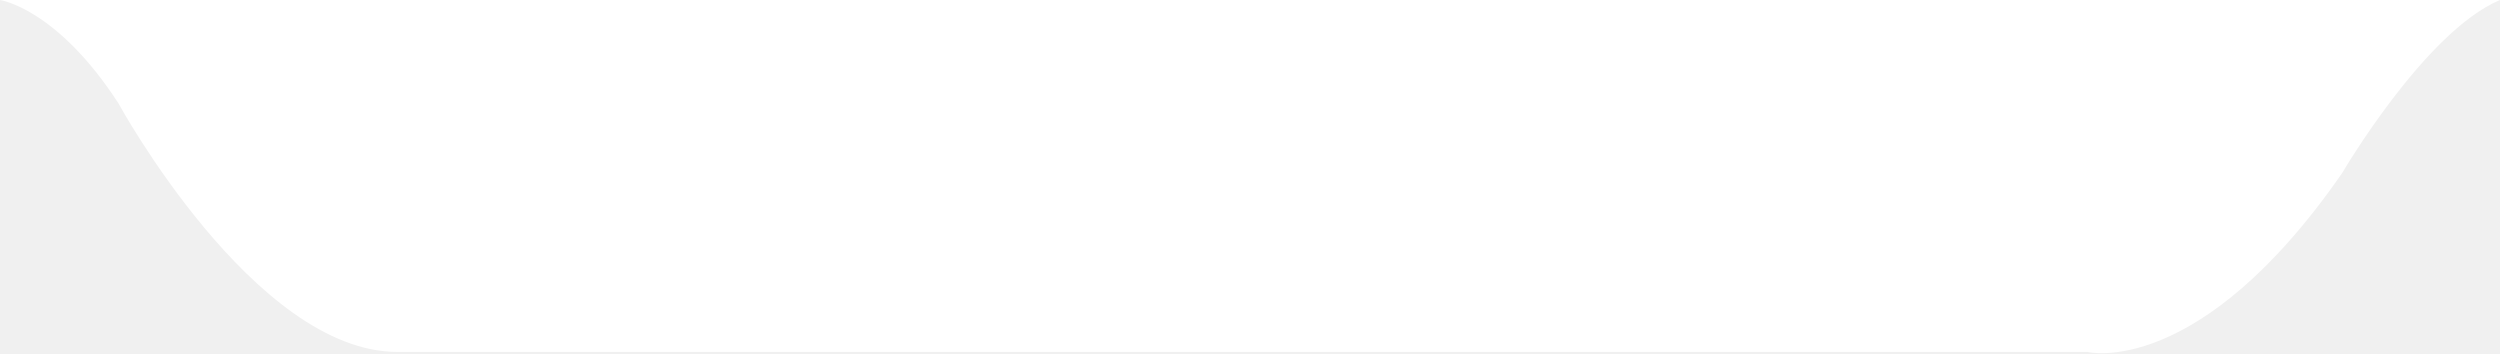
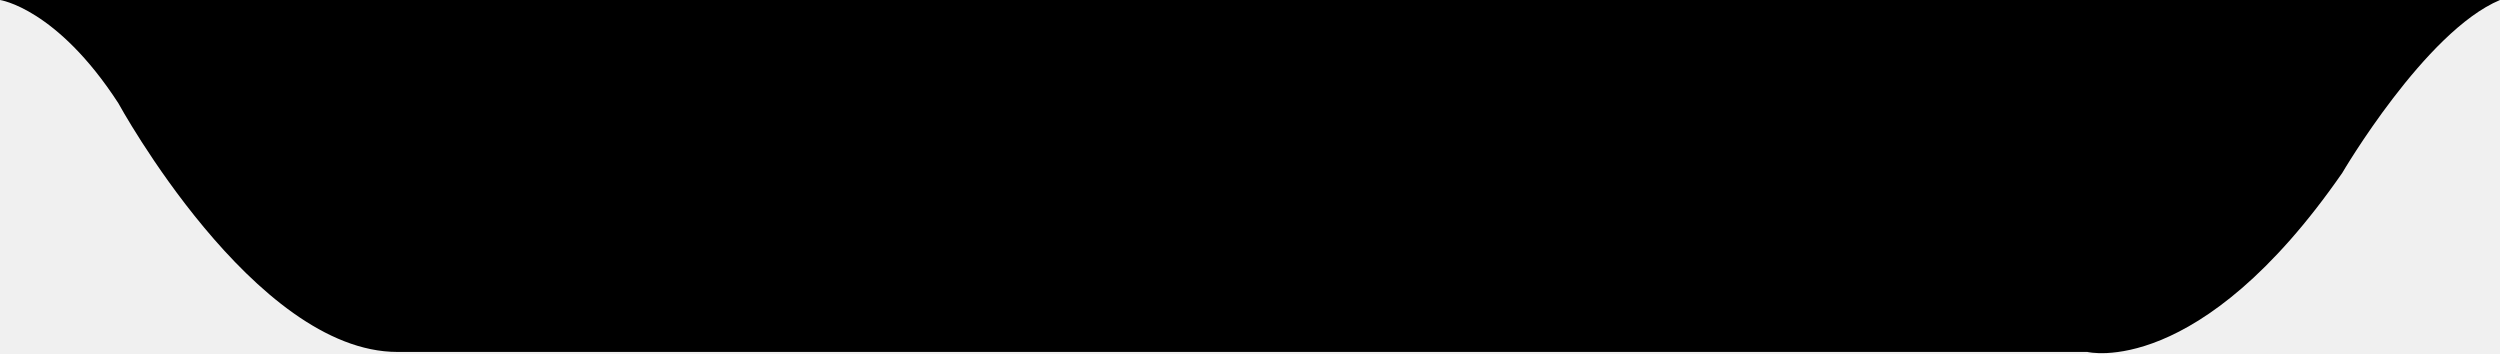
<svg xmlns="http://www.w3.org/2000/svg" viewBox="0 0 197.76 27.94">
  <defs>
    <style>
      .a {
        isolation: isolate;
        
      }

      .b {
        fill: #fff;
      }
      
    </style>
  </defs>
-   <g class="a">
-     <path class="b" d="M21.12,106.08s4.48.64,9.36,8.16c0,0,10.74,19.68,22.08,19.68H186.24s8.83,2.19,20.16-14.16c0,0,6.56-11.2,12.48-13.68Z" transform="translate(-21.12 -106.08)" />
+   <g className="a">
+     <path className="b" d="M21.12,106.08s4.48.64,9.36,8.16c0,0,10.74,19.68,22.08,19.68H186.24s8.83,2.19,20.16-14.16c0,0,6.56-11.2,12.48-13.68Z" transform="translate(-21.12 -106.08)" />
  </g>
</svg>
